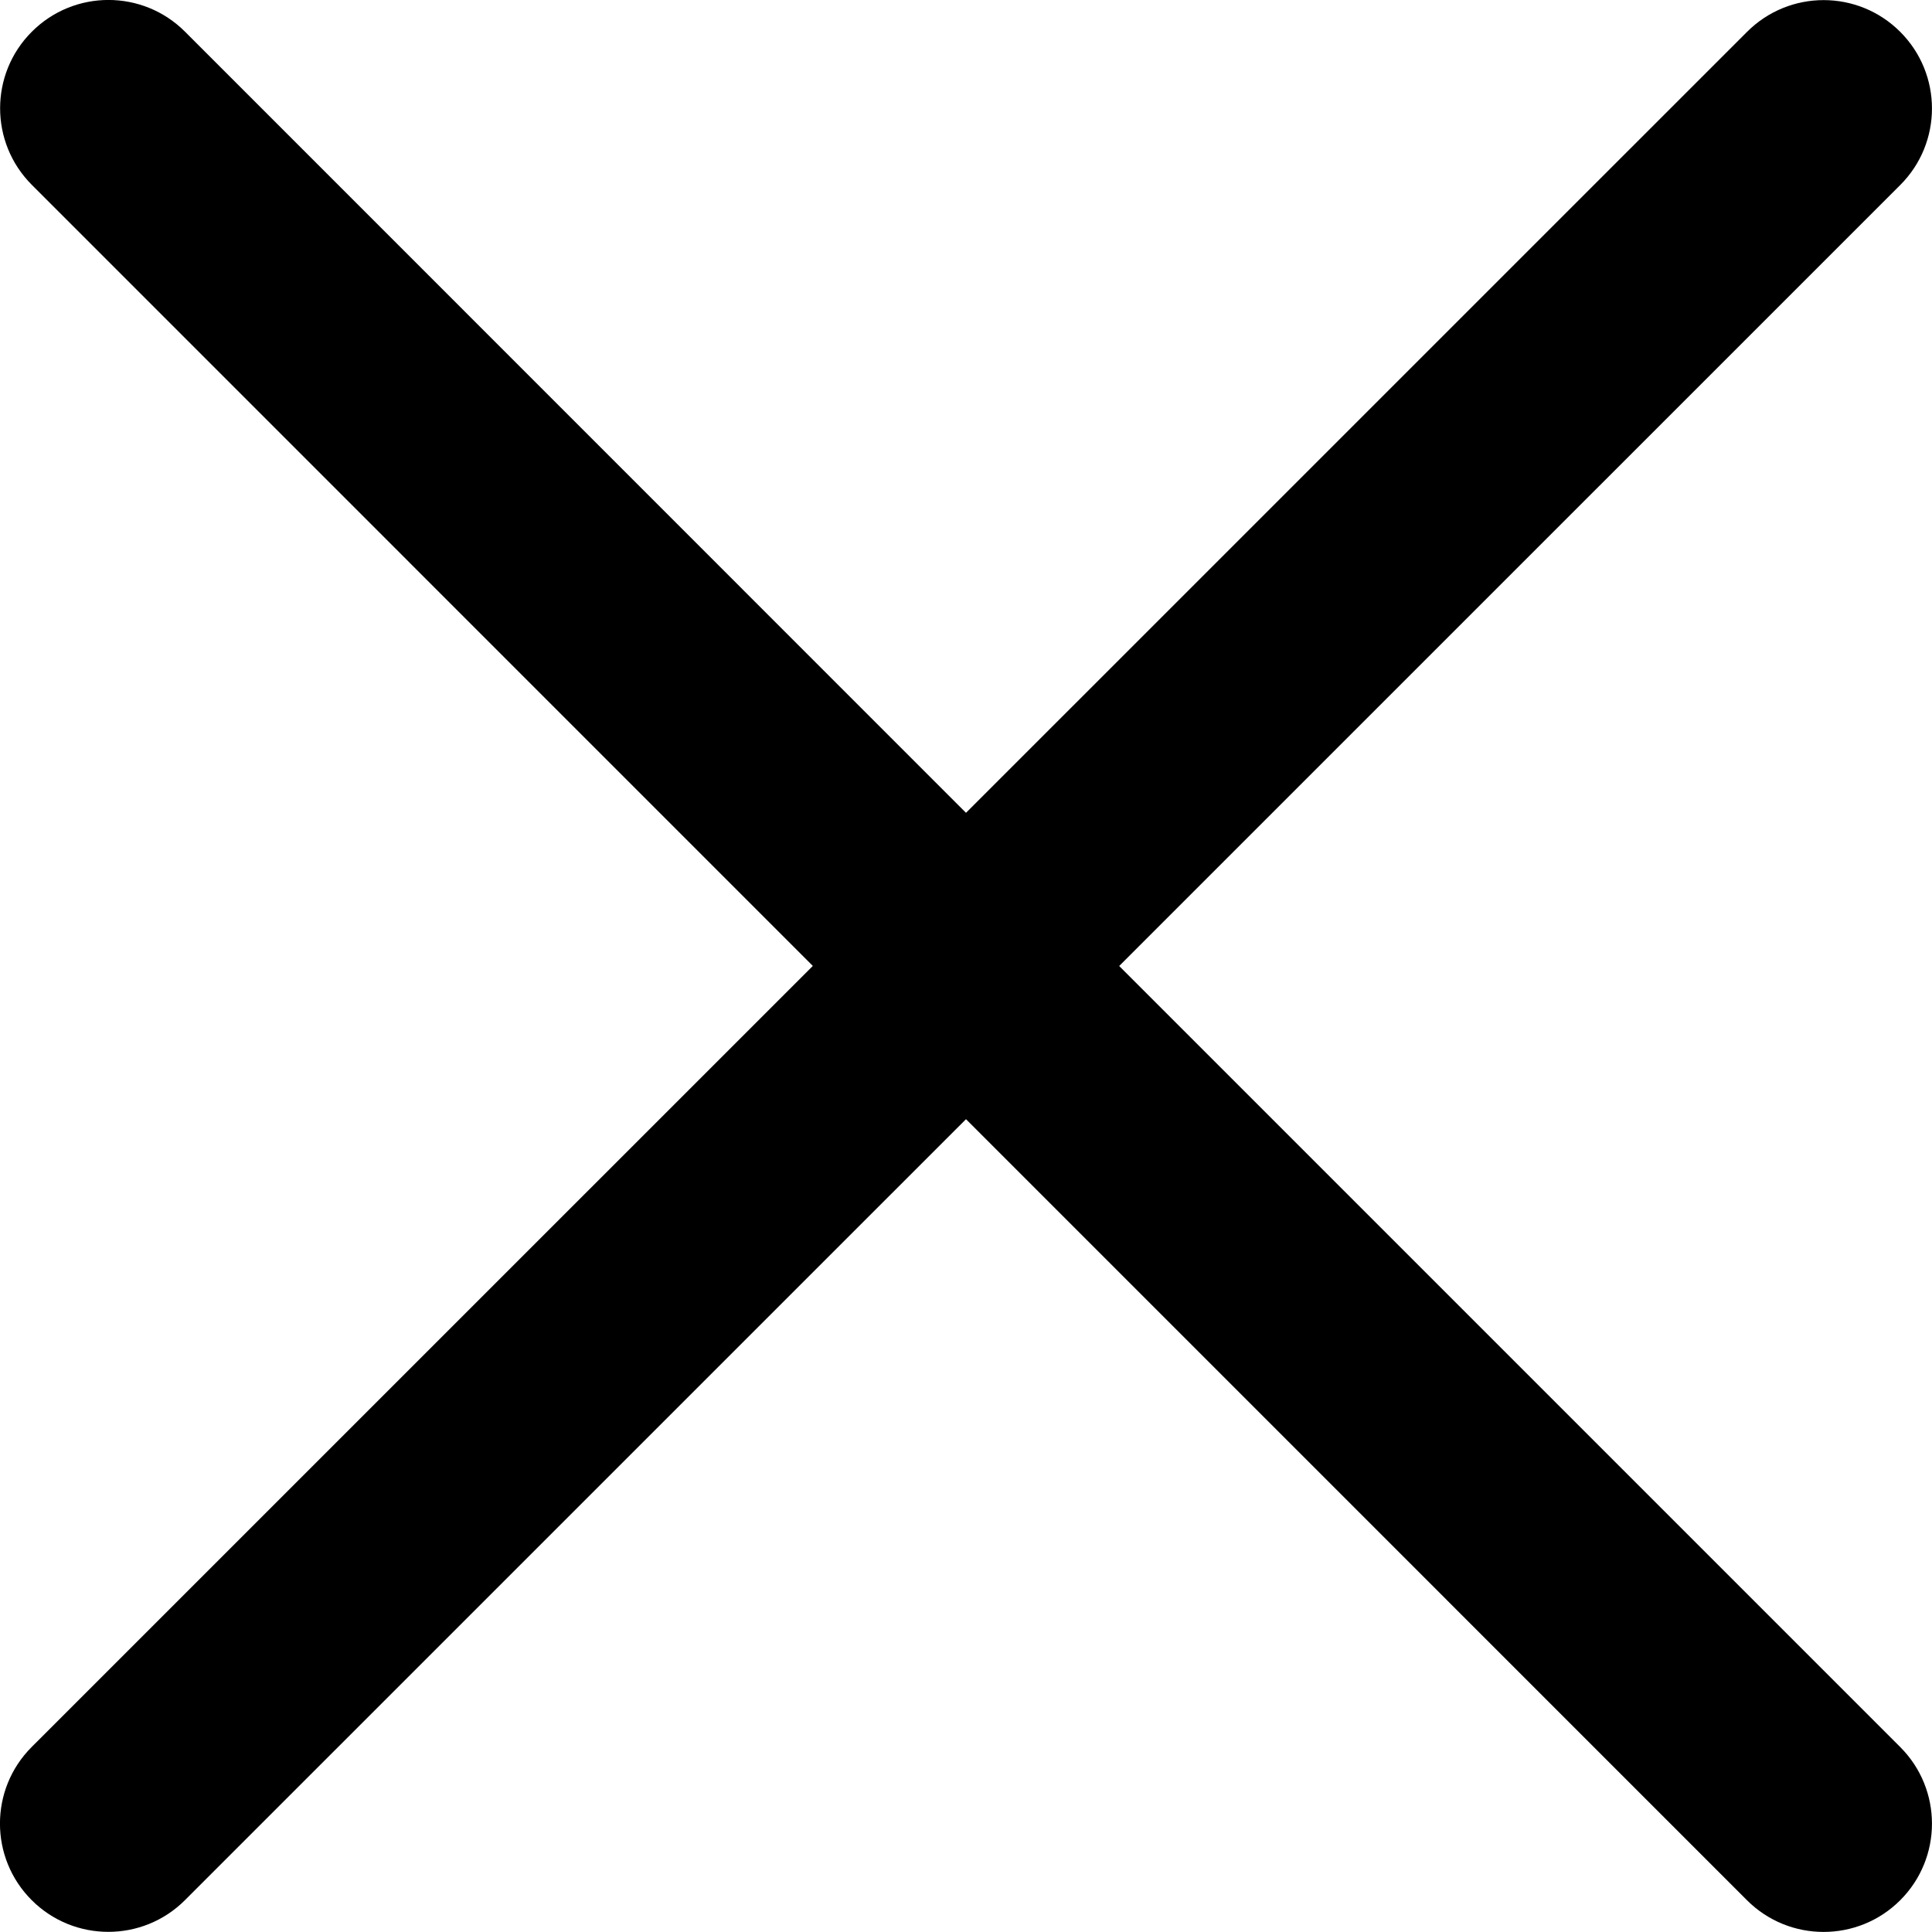
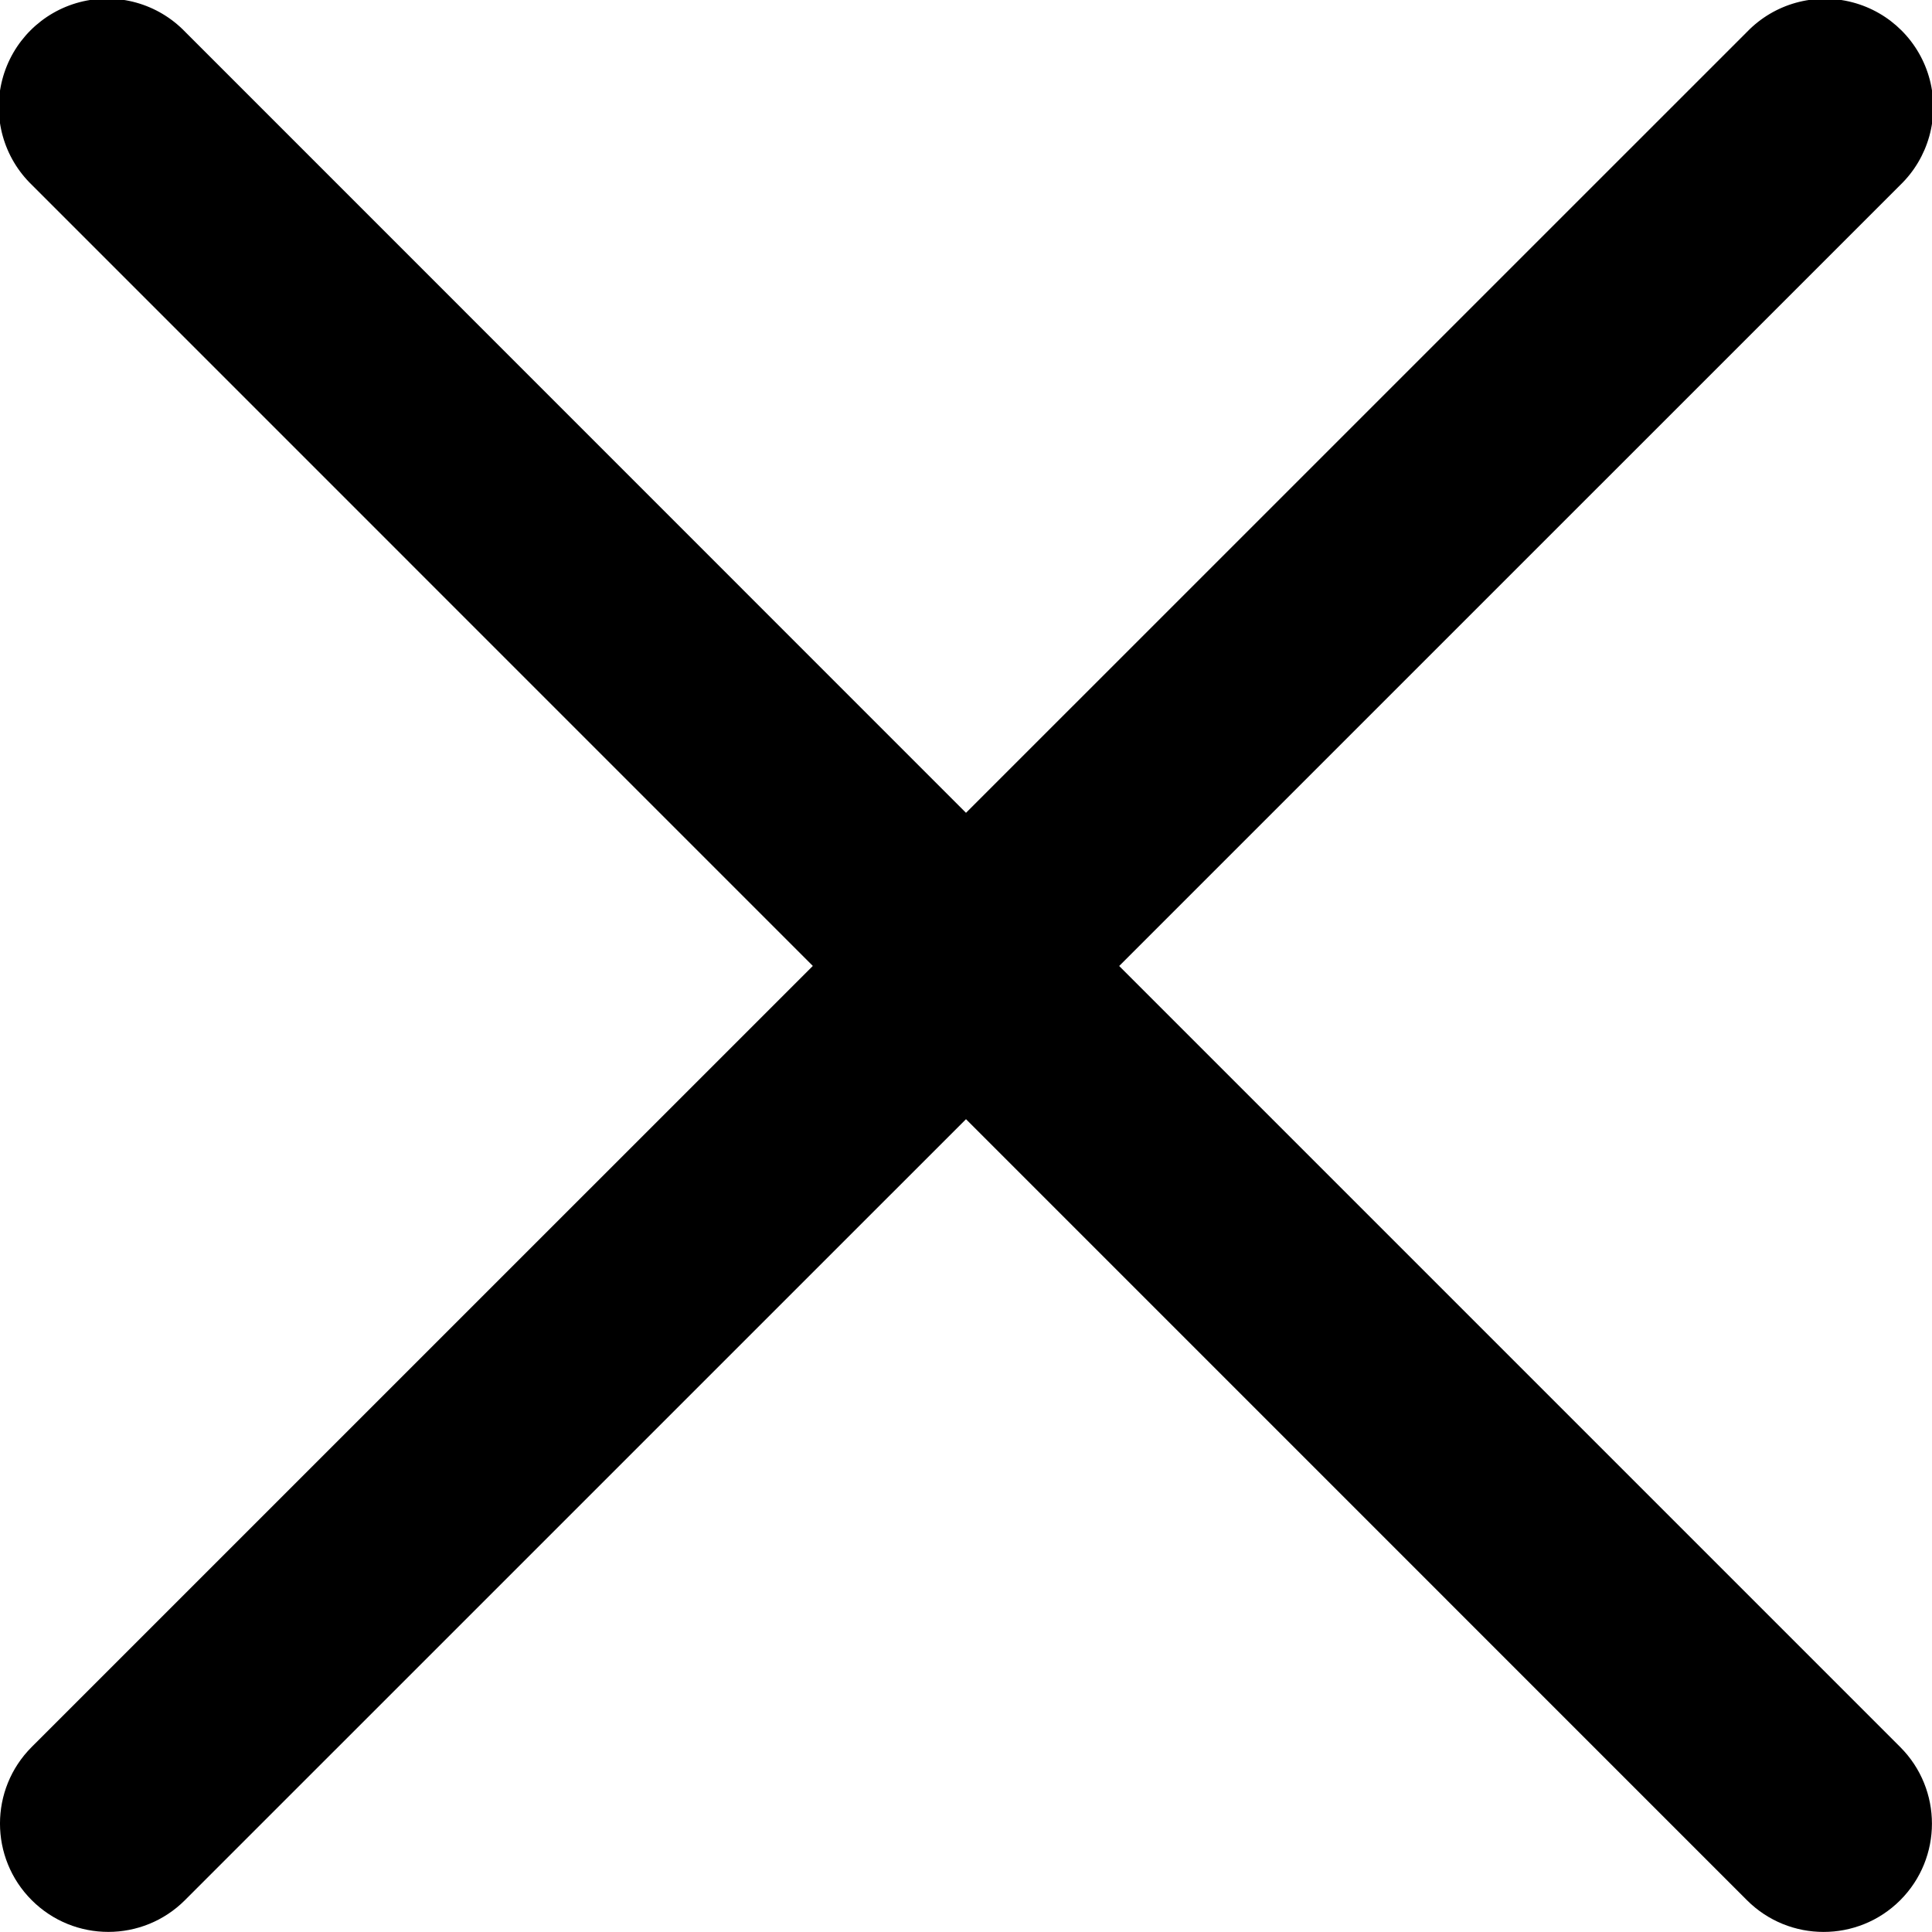
- <svg xmlns="http://www.w3.org/2000/svg" version="1.0" id="Layer_1" x="0px" y="0px" width="26.752px" height="26.752px" viewBox="0 0 26.752 26.752" enable-background="new 0 0 26.752 26.752" xml:space="preserve">
-   <path d="M15.497,13.376L26.312,2.562c0.586-0.585,0.586-1.535,0-2.121s-1.535-0.586-2.121,0L13.376,11.255L2.562,0.439 c-0.586-0.586-1.535-0.586-2.121,0c-0.586,0.585-0.586,1.535,0,2.121l10.814,10.815L0.439,24.19c-0.586,0.586-0.586,1.535,0,2.121 c0.293,0.293,0.677,0.439,1.061,0.439s0.768-0.146,1.061-0.439l10.815-10.814L24.19,26.312c0.293,0.293,0.677,0.439,1.061,0.439 s0.768-0.146,1.061-0.439c0.586-0.586,0.586-1.535,0-2.121L15.497,13.376z" />
+ <svg xmlns="http://www.w3.org/2000/svg" version="1.0" width="26.752" height="26.752">
+   <path d="M15.497 13.376L26.312 2.562A1.5 1.5 0 1 0 24.191.441L13.376 11.255 2.562.439A1.5 1.5 0 1 0 .441 2.56l10.814 10.815L.439 24.19a1.5 1.5 0 1 0 2.122 2.121l10.815-10.814L24.19 26.312c.293.293.677.439 1.061.439s.768-.146 1.061-.439a1.5 1.5 0 0 0 0-2.121L15.497 13.376z" />
</svg>
